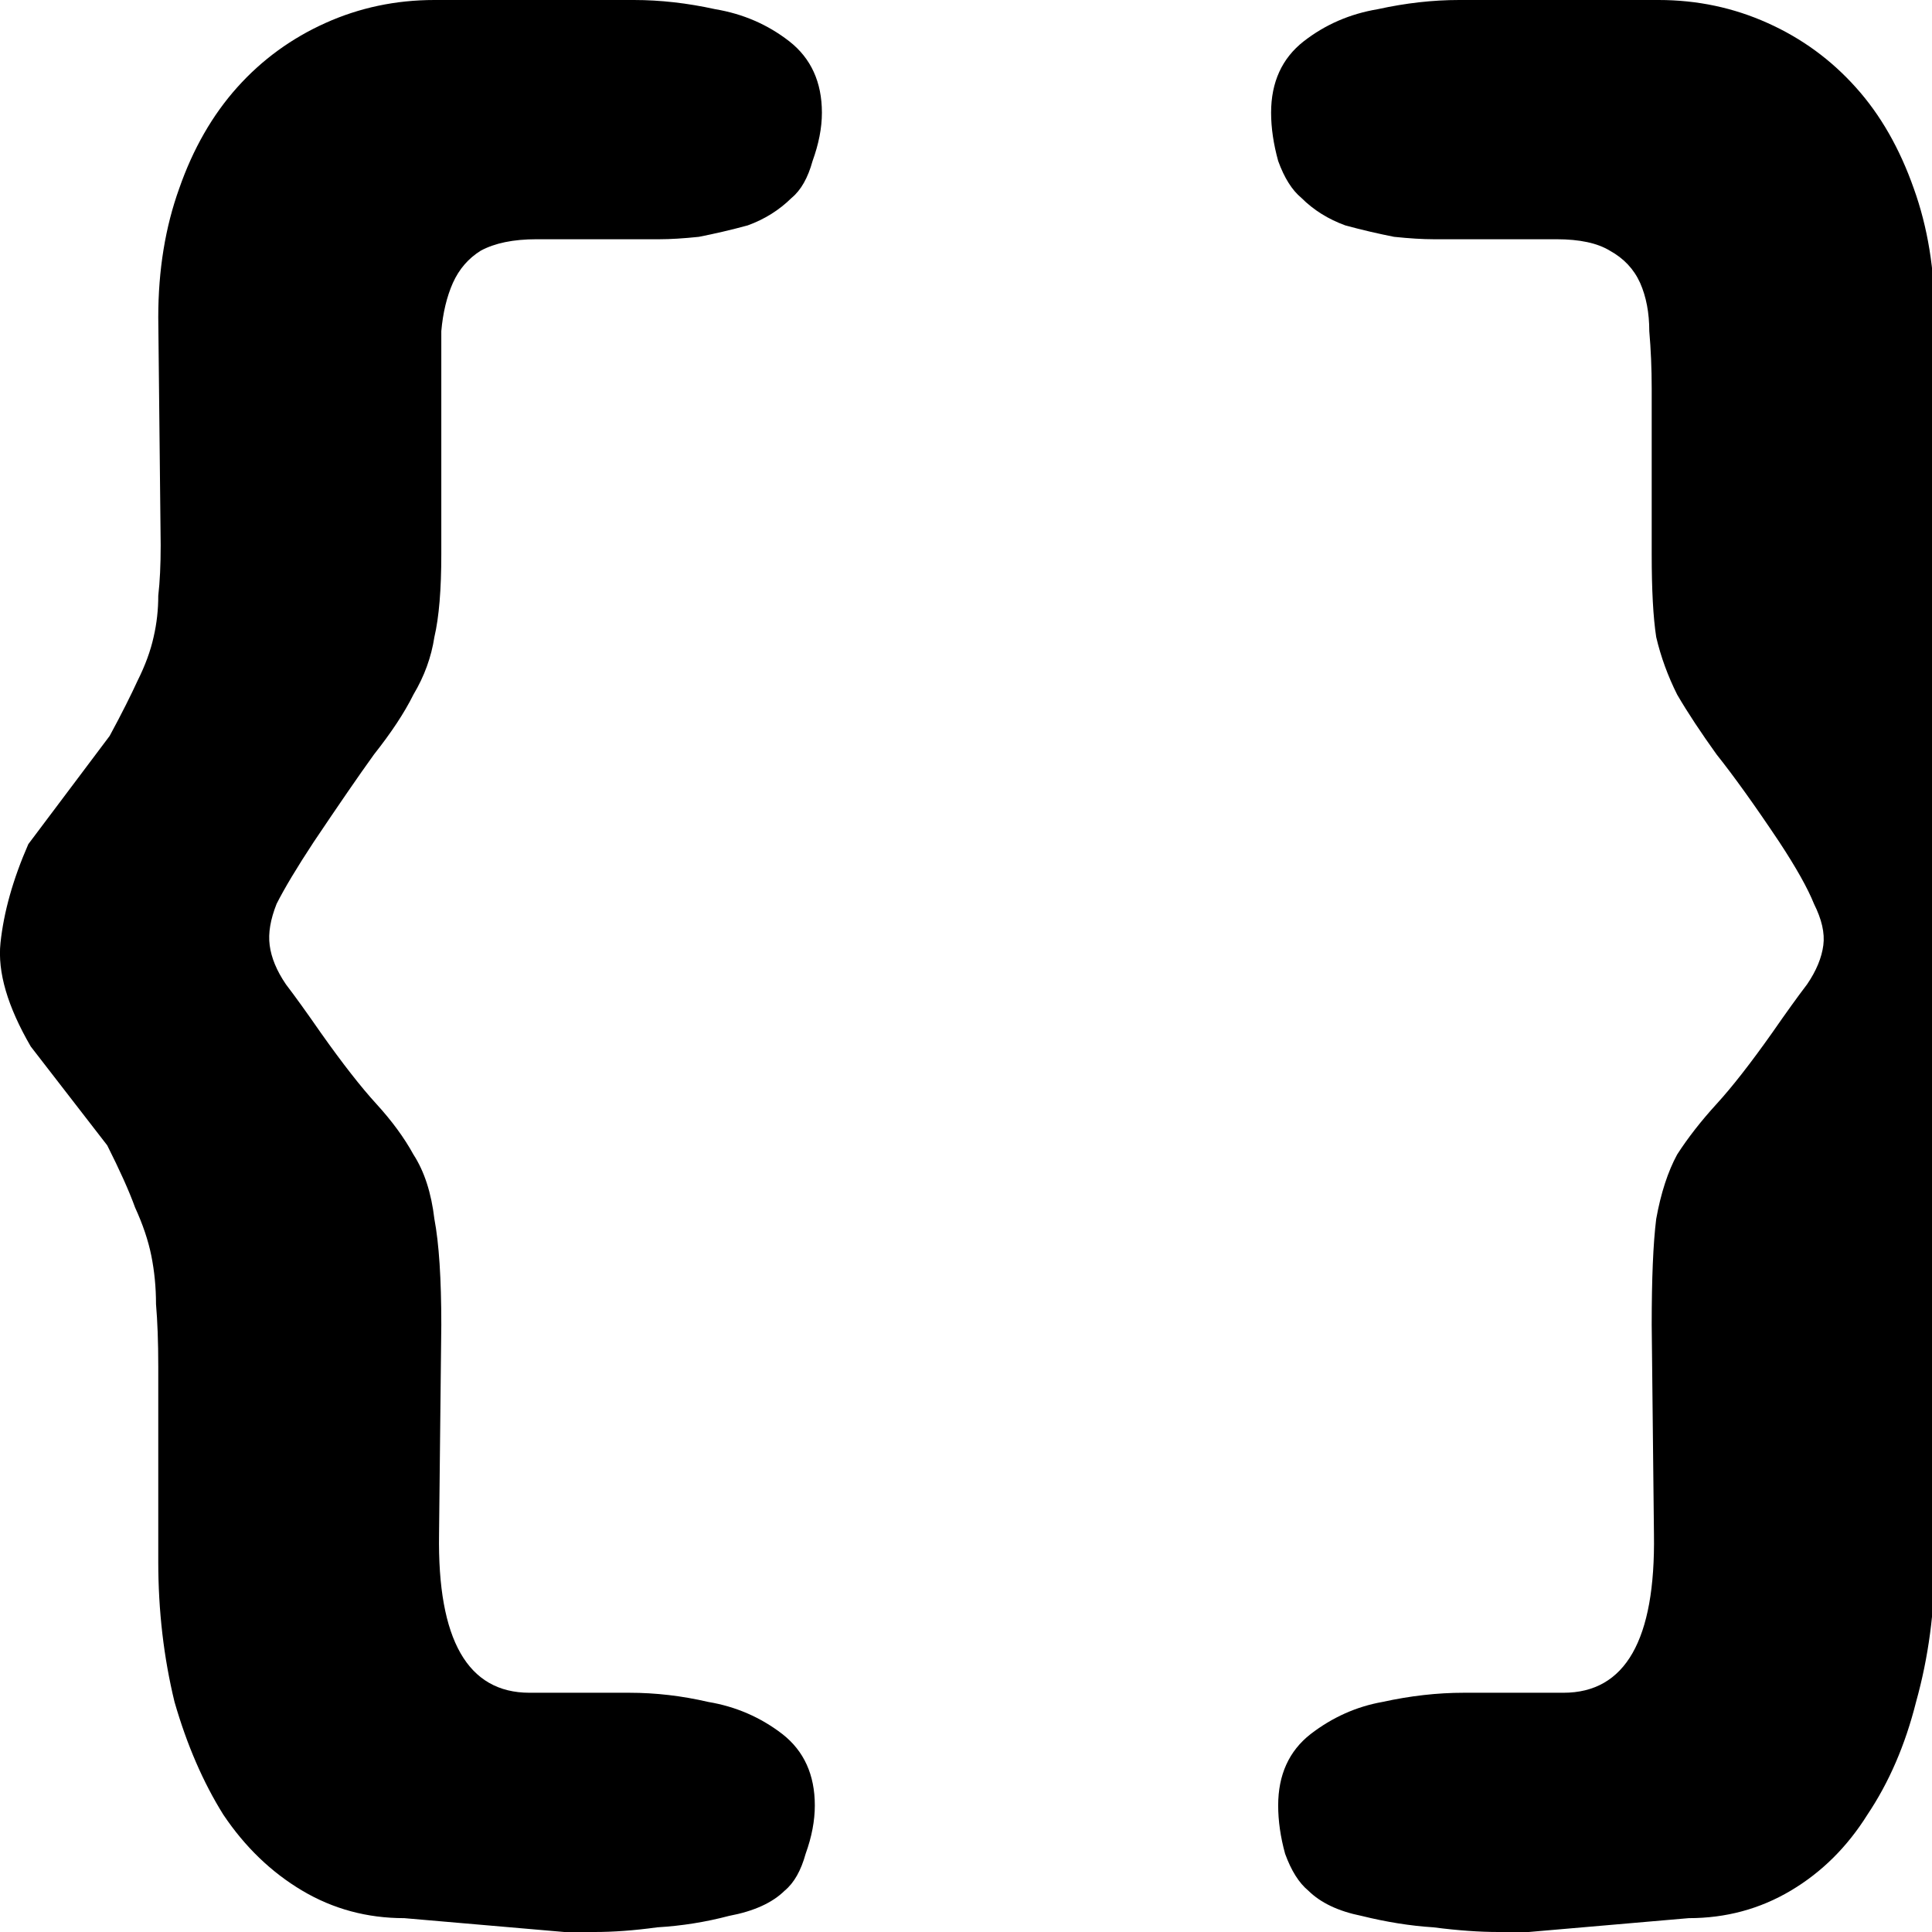
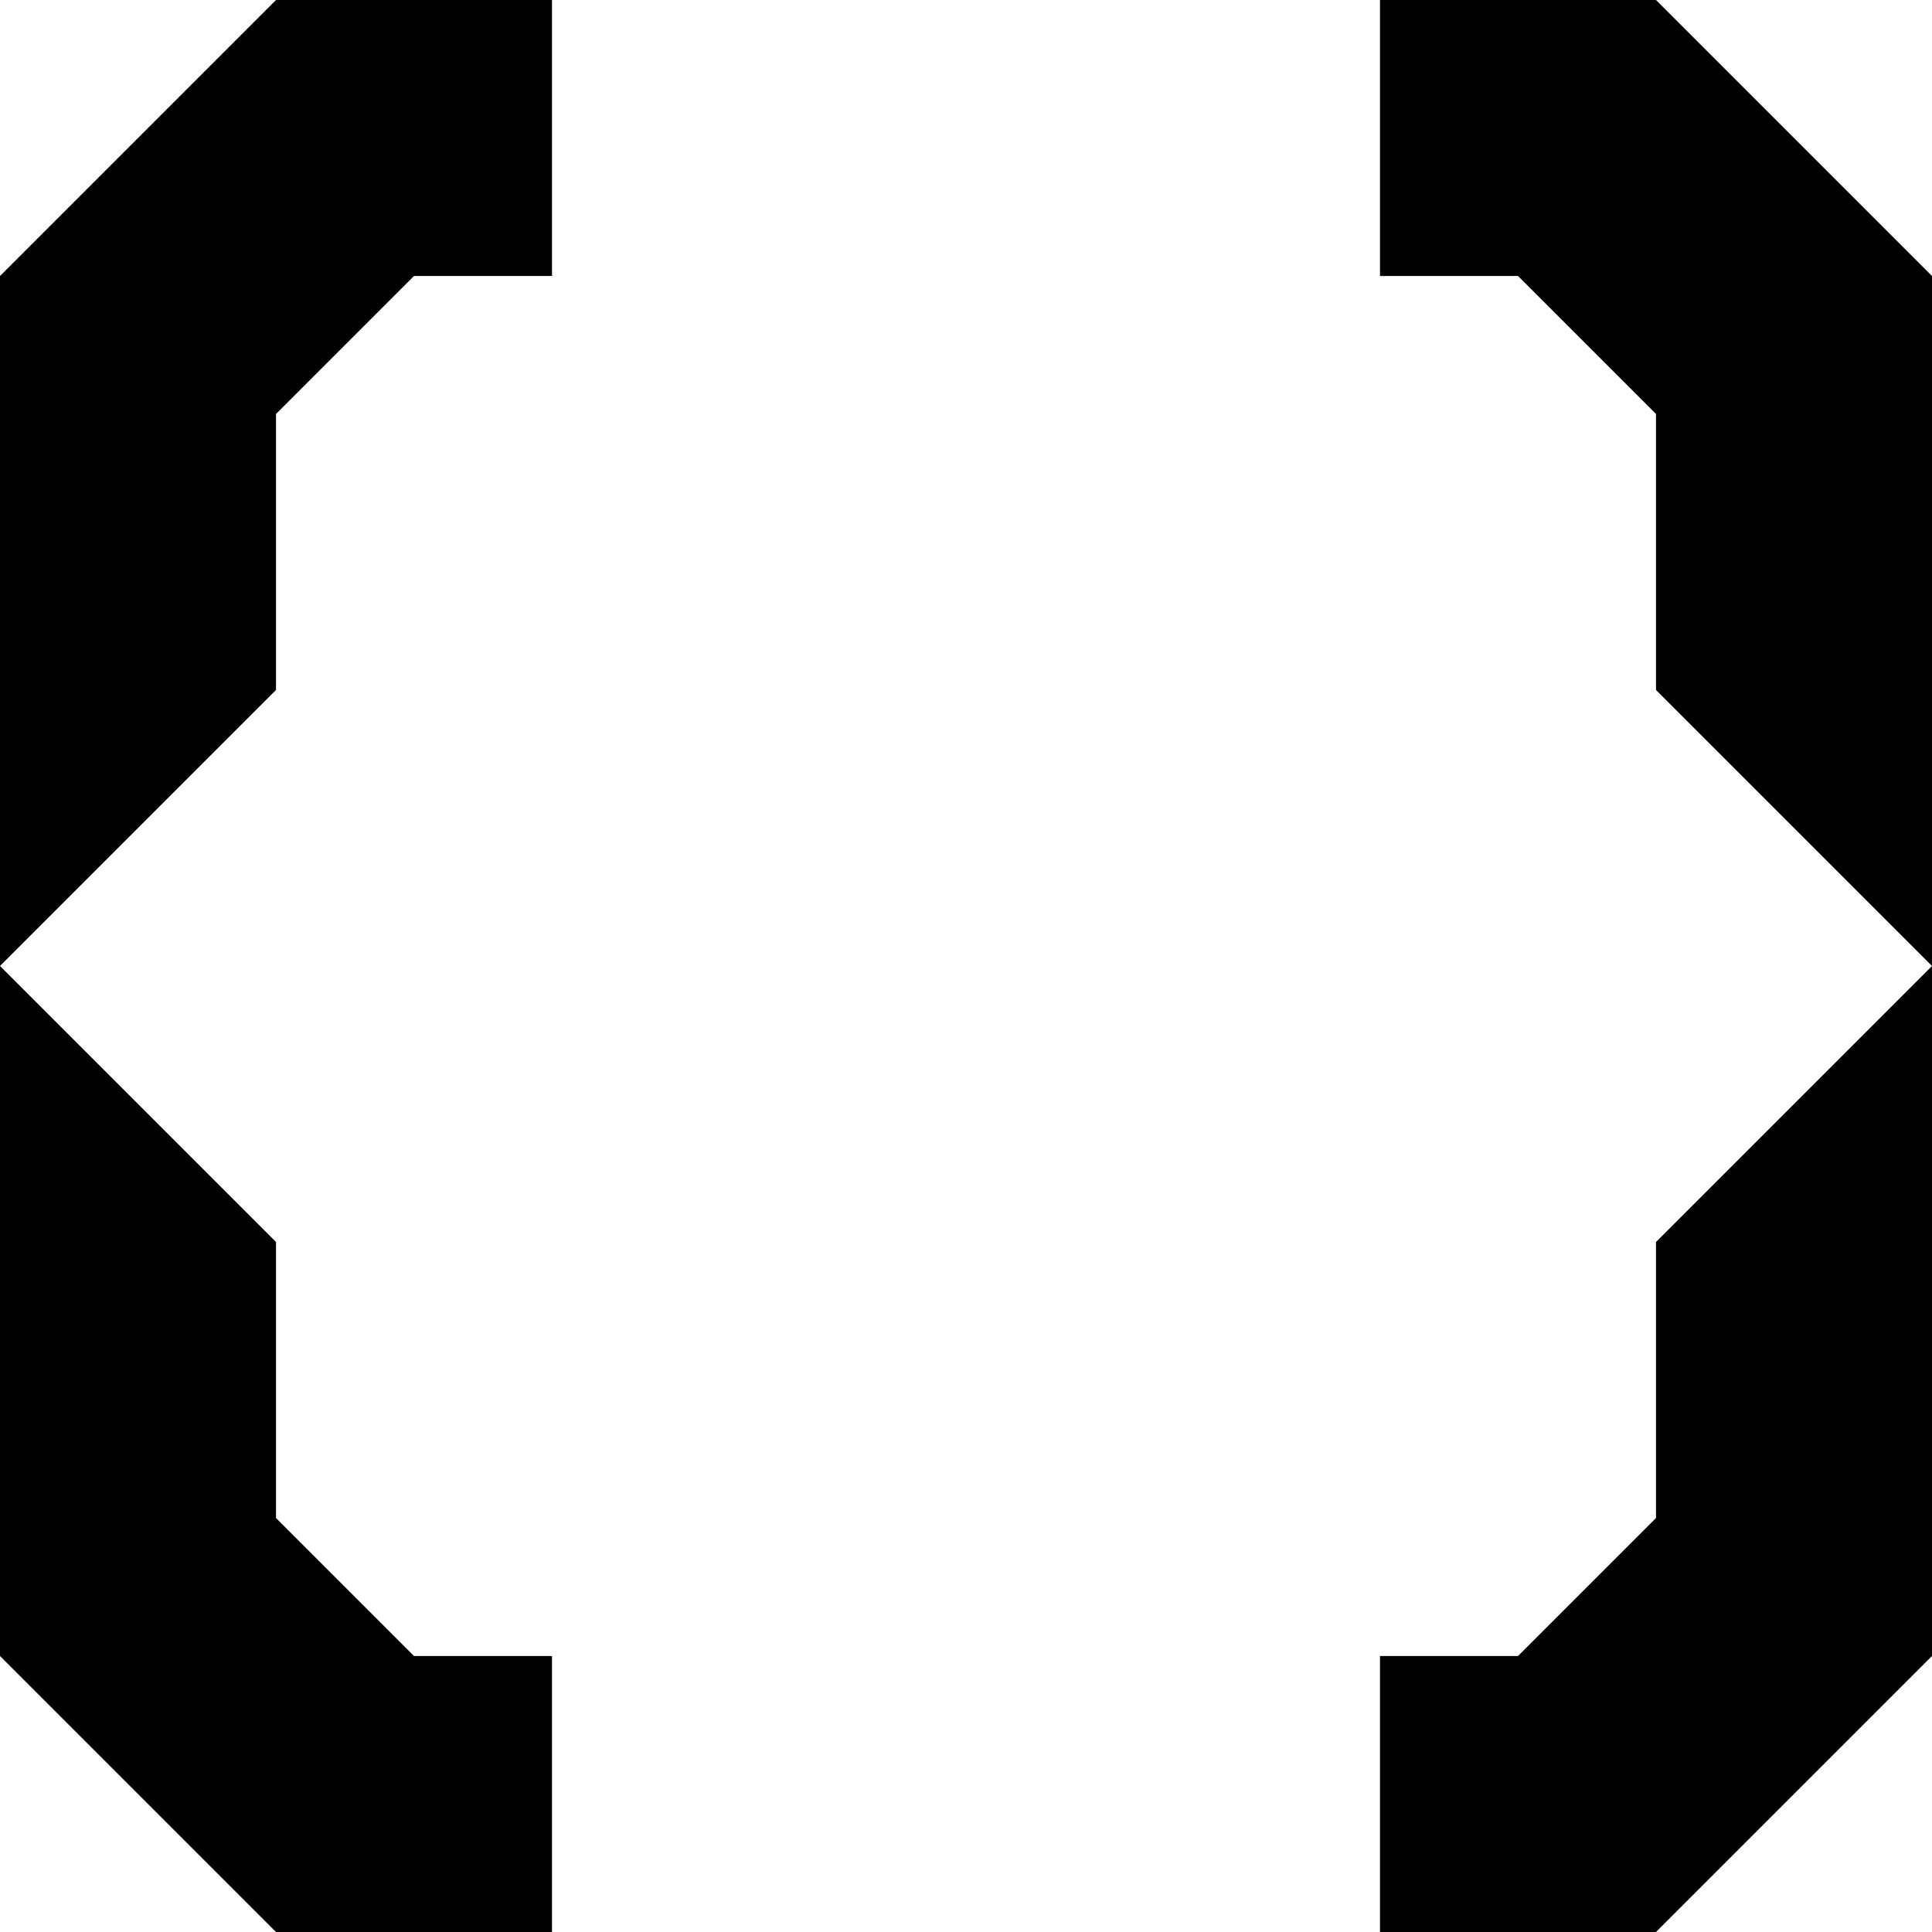
- <svg xmlns="http://www.w3.org/2000/svg" viewBox="0 0 12 12">
-   <path fill="currentColor" d="M10.302 0C10.542 0 10.768 0.048 10.979 0.143C11.191 0.238 11.373 0.371 11.527 0.543C11.681 0.714 11.8 0.924 11.887 1.171C11.973 1.41 12.017 1.676 12.017 1.971L12.002 3.386C12.002 3.51 12.002 3.614 12.002 3.7C12.012 3.786 12.026 3.871 12.046 3.957C12.065 4.043 12.094 4.133 12.132 4.229C12.18 4.314 12.242 4.429 12.319 4.571L12.824 5.243C12.92 5.462 12.977 5.667 12.997 5.857C13.016 6.038 12.953 6.252 12.809 6.5L12.334 7.114C12.257 7.267 12.194 7.395 12.146 7.5C12.108 7.605 12.079 7.705 12.06 7.8C12.041 7.895 12.026 7.995 12.017 8.1C12.017 8.205 12.017 8.333 12.017 8.486V9.7C12.017 10.005 11.978 10.295 11.901 10.571C11.834 10.838 11.733 11.071 11.599 11.271C11.474 11.471 11.315 11.629 11.123 11.743C10.931 11.857 10.72 11.914 10.489 11.914L9.495 12C9.485 12 9.423 12 9.308 12C9.192 12 9.058 11.991 8.904 11.971C8.76 11.962 8.611 11.938 8.457 11.9C8.313 11.871 8.203 11.819 8.126 11.743C8.068 11.695 8.02 11.619 7.982 11.514C7.953 11.409 7.939 11.309 7.939 11.214C7.939 11.024 8.006 10.876 8.14 10.771C8.275 10.667 8.424 10.6 8.587 10.571C8.76 10.533 8.928 10.514 9.091 10.514H9.711C10.095 10.514 10.283 10.186 10.273 9.529L10.259 8.229C10.259 7.943 10.268 7.724 10.287 7.571C10.316 7.41 10.36 7.276 10.417 7.171C10.484 7.067 10.566 6.962 10.662 6.857C10.758 6.752 10.873 6.605 11.008 6.414C11.094 6.29 11.166 6.19 11.224 6.114C11.282 6.029 11.315 5.948 11.325 5.871C11.335 5.795 11.315 5.71 11.267 5.614C11.229 5.519 11.157 5.39 11.051 5.229C10.898 5 10.768 4.819 10.662 4.686C10.566 4.552 10.484 4.429 10.417 4.314C10.36 4.2 10.316 4.081 10.287 3.957C10.268 3.833 10.259 3.662 10.259 3.443V2.414C10.259 2.29 10.254 2.171 10.244 2.057C10.244 1.943 10.225 1.843 10.187 1.757C10.148 1.671 10.086 1.605 9.999 1.557C9.922 1.51 9.812 1.486 9.668 1.486H9.019C9.01 1.486 8.971 1.486 8.904 1.486C8.837 1.486 8.755 1.481 8.659 1.471C8.563 1.452 8.462 1.429 8.356 1.4C8.251 1.362 8.159 1.305 8.083 1.229C8.025 1.181 7.977 1.105 7.939 1C7.91 0.895 7.895 0.795 7.895 0.7C7.895 0.51 7.963 0.362 8.097 0.257C8.232 0.152 8.385 0.086 8.558 0.057C8.731 0.019 8.899 0 9.063 0H10.302Z M3.937 0C4.101 0 4.269 0.019 4.442 0.057C4.615 0.086 4.768 0.152 4.903 0.257C5.037 0.362 5.105 0.51 5.105 0.7C5.105 0.795 5.085 0.895 5.047 1C5.018 1.105 4.975 1.181 4.917 1.229C4.84 1.305 4.749 1.362 4.644 1.4C4.538 1.429 4.437 1.452 4.341 1.471C4.245 1.481 4.163 1.486 4.096 1.486C4.029 1.486 3.99 1.486 3.981 1.486H3.332C3.188 1.486 3.073 1.51 2.986 1.557C2.909 1.605 2.852 1.671 2.813 1.757C2.775 1.843 2.751 1.943 2.741 2.057C2.741 2.171 2.741 2.29 2.741 2.414V3.443C2.741 3.662 2.727 3.833 2.698 3.957C2.679 4.081 2.636 4.2 2.568 4.314C2.511 4.429 2.429 4.552 2.323 4.686C2.227 4.819 2.103 5 1.949 5.229C1.843 5.39 1.766 5.519 1.718 5.614C1.68 5.71 1.665 5.795 1.675 5.871C1.685 5.948 1.718 6.029 1.776 6.114C1.834 6.19 1.906 6.29 1.992 6.414C2.127 6.605 2.242 6.752 2.338 6.857C2.434 6.962 2.511 7.067 2.568 7.171C2.636 7.276 2.679 7.41 2.698 7.571C2.727 7.724 2.741 7.943 2.741 8.229L2.727 9.529C2.717 10.186 2.905 10.514 3.289 10.514H3.909C4.072 10.514 4.235 10.533 4.399 10.571C4.572 10.6 4.725 10.667 4.86 10.771C4.994 10.876 5.061 11.024 5.061 11.214C5.061 11.309 5.042 11.409 5.004 11.514C4.975 11.619 4.932 11.695 4.874 11.743C4.797 11.819 4.682 11.871 4.528 11.9C4.384 11.938 4.235 11.962 4.082 11.971C3.937 11.991 3.808 12 3.692 12C3.577 12 3.515 12 3.505 12L2.511 11.914C2.28 11.914 2.069 11.857 1.877 11.743C1.685 11.629 1.521 11.471 1.387 11.271C1.262 11.071 1.161 10.838 1.084 10.571C1.017 10.295 0.983 10.005 0.983 9.7V8.486C0.983 8.333 0.978 8.205 0.969 8.1C0.969 7.995 0.959 7.895 0.94 7.8C0.921 7.705 0.887 7.605 0.839 7.5C0.801 7.395 0.743 7.267 0.666 7.114L0.191 6.5C0.047 6.252 -0.016 6.038 0.003 5.857C0.023 5.667 0.08 5.462 0.176 5.243L0.681 4.571C0.758 4.429 0.815 4.314 0.854 4.229C0.902 4.133 0.935 4.043 0.954 3.957C0.974 3.871 0.983 3.786 0.983 3.7C0.993 3.614 0.998 3.51 0.998 3.386L0.983 1.971C0.983 1.676 1.027 1.41 1.113 1.171C1.199 0.924 1.32 0.714 1.473 0.543C1.627 0.371 1.81 0.238 2.021 0.143C2.232 0.048 2.458 0 2.698 0H3.937Z" />
+ <svg xmlns="http://www.w3.org/2000/svg" viewBox="0 0 14 14">
+   <path fill="currentColor" d="M 4 0 L 4 2 L 3 2 L 2 3 L 2 5 L 0 7 L 2 9 L 2 11 L 3 12 L 4 12 L 4 14 L 2 14 L 0 12 L 0 9 L 0 8 L 0 6 L 0 2 L 2 0 Z M 10 0 L 12 0 L 14 2 L 14 6 L 14 8 L 14 9 L 14 12 L 12 14 L 10 14 L 10 12 L 11 12 L 12 11 L 12 9 L 14 7 L 12 5 L 12 3 L 11 2 L 10 2 Z" />
</svg>
